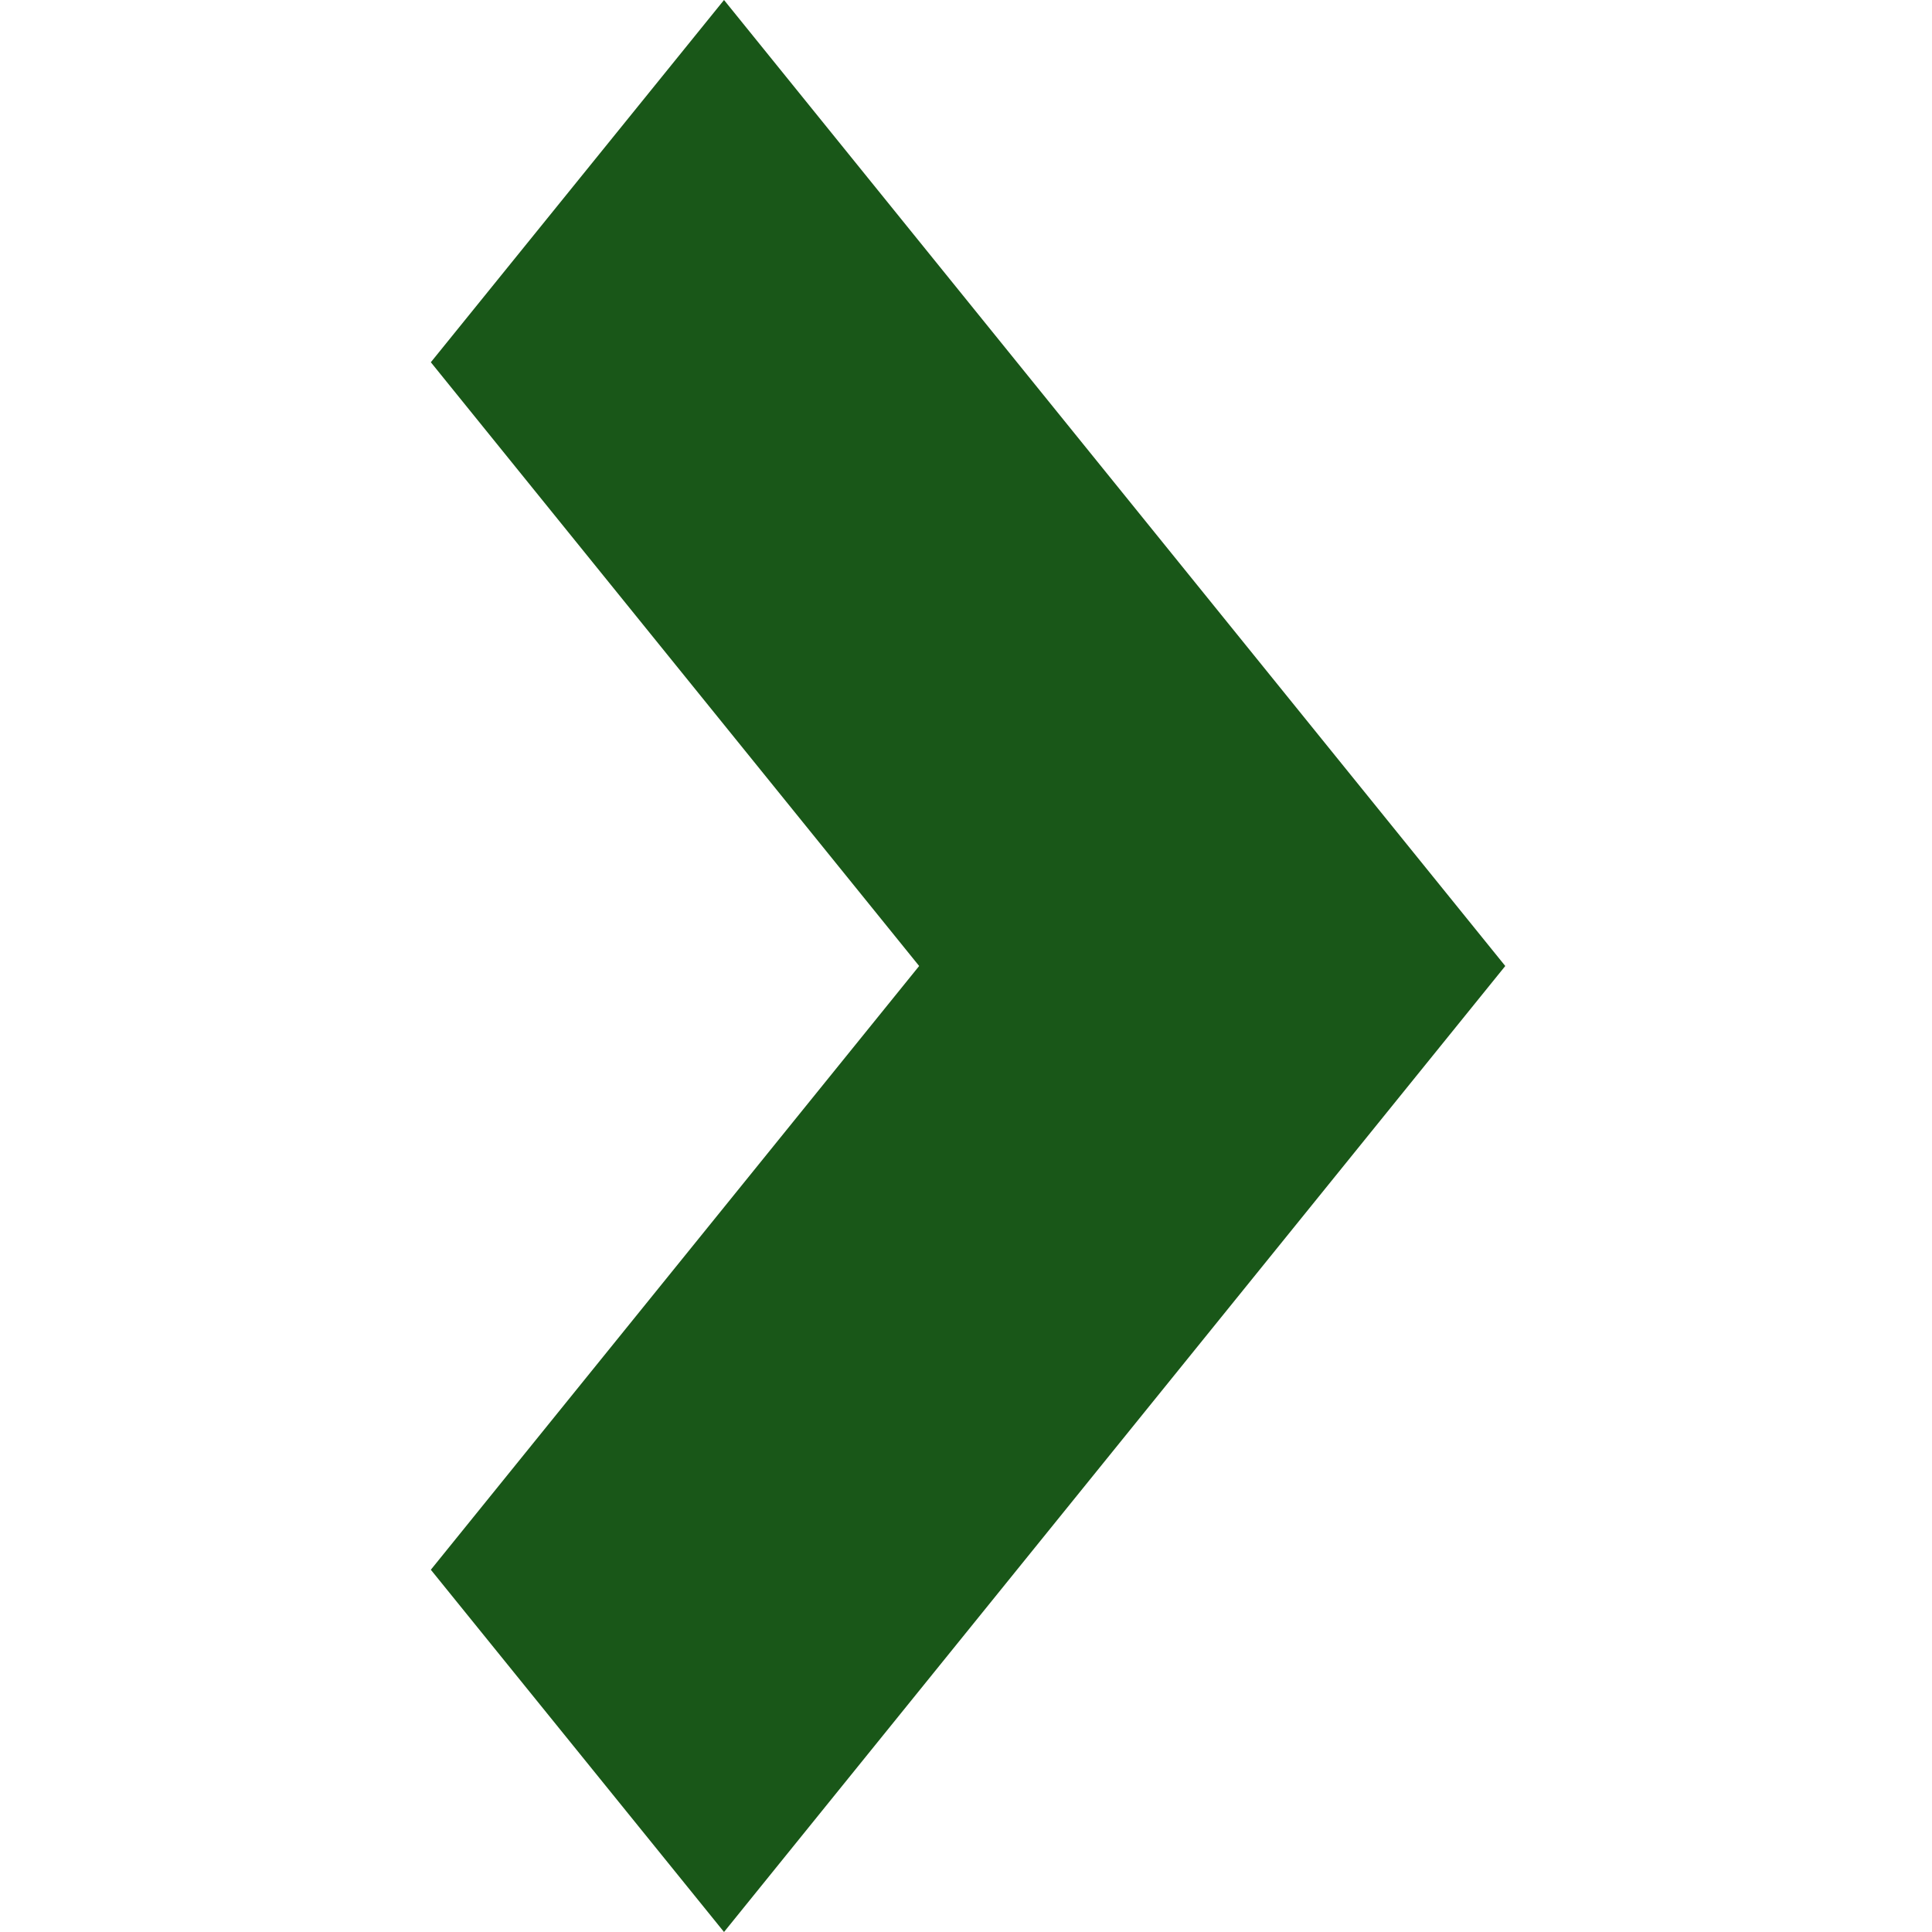
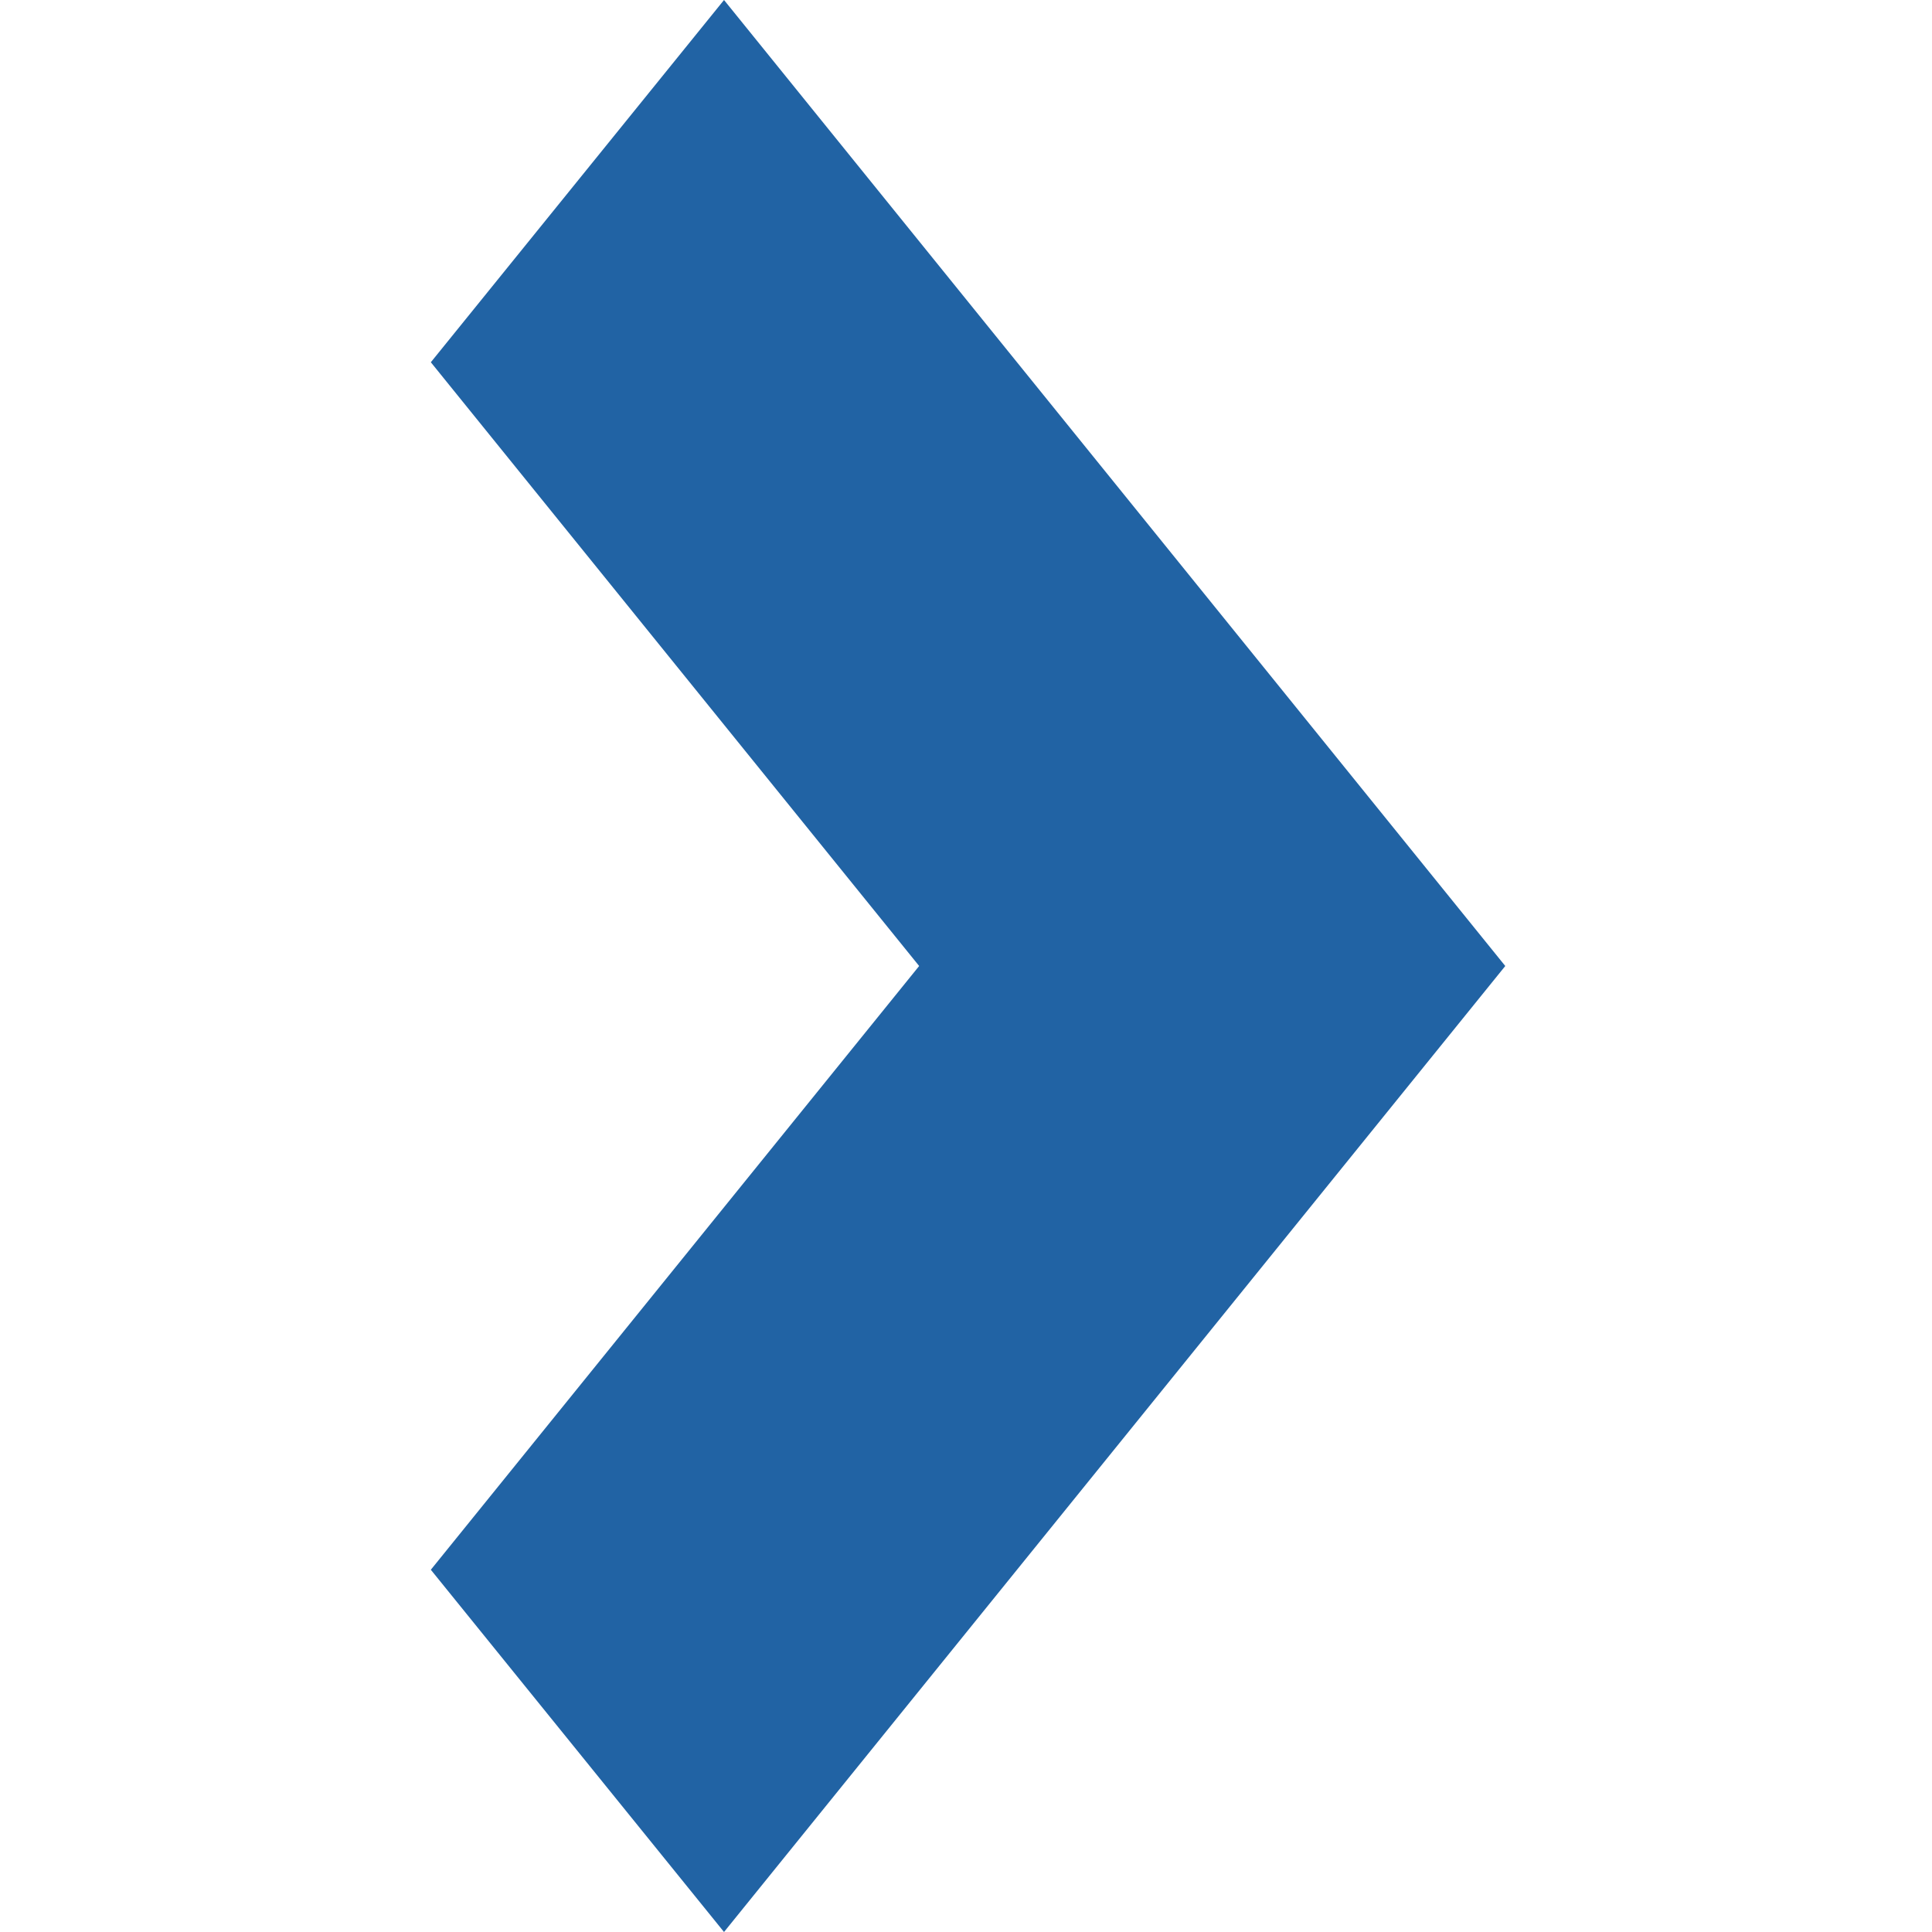
<svg xmlns="http://www.w3.org/2000/svg" width="8" height="8" viewBox="0 0 8 8" id="svg4195" version="1.1">
  <defs id="defs4201" />
-   <path d="M 2.998,8 6.233,4 2.998,0 1.784,1.5 3.806,4 1.784,6.5 2.998,8 Z" id="path4197-3-6" style="fill:#195718;fill-opacity:1" />
+   <path d="M 2.998,8 6.233,4 2.998,0 1.784,1.5 3.806,4 1.784,6.5 2.998,8 Z" id="path4197-3-6" style="fill:#2163a4;fill-opacity:1" />
</svg>
